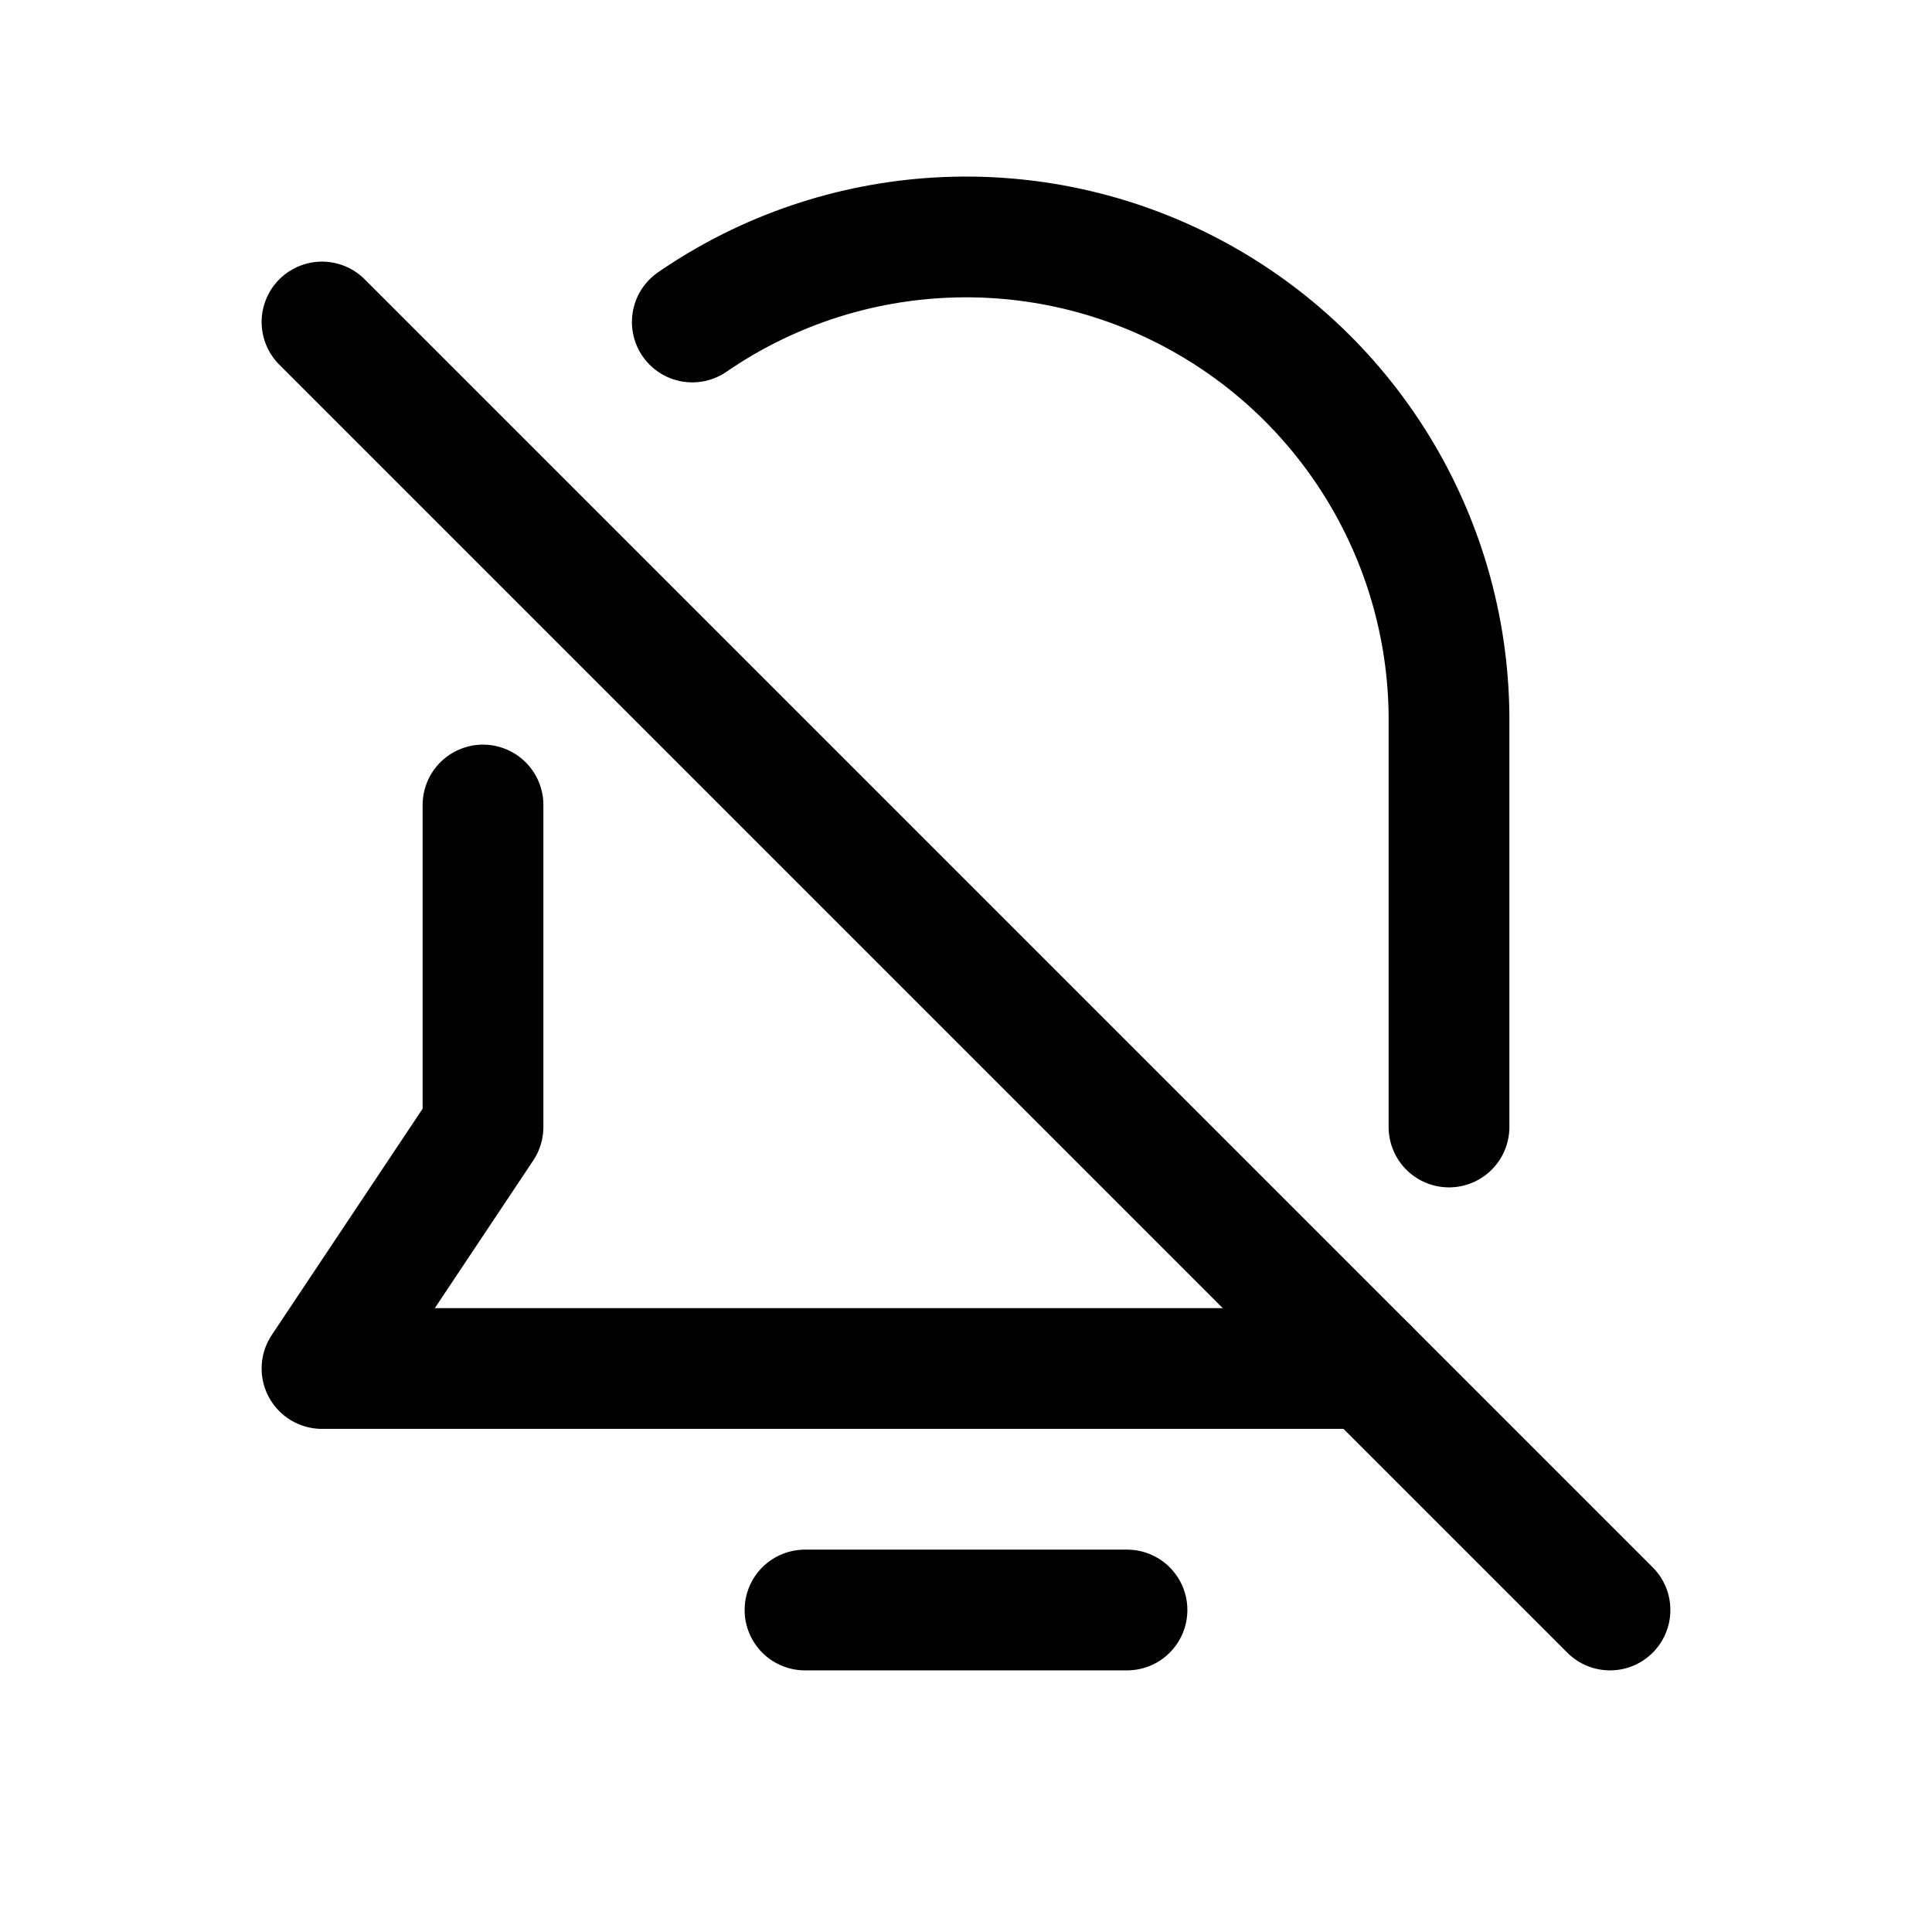
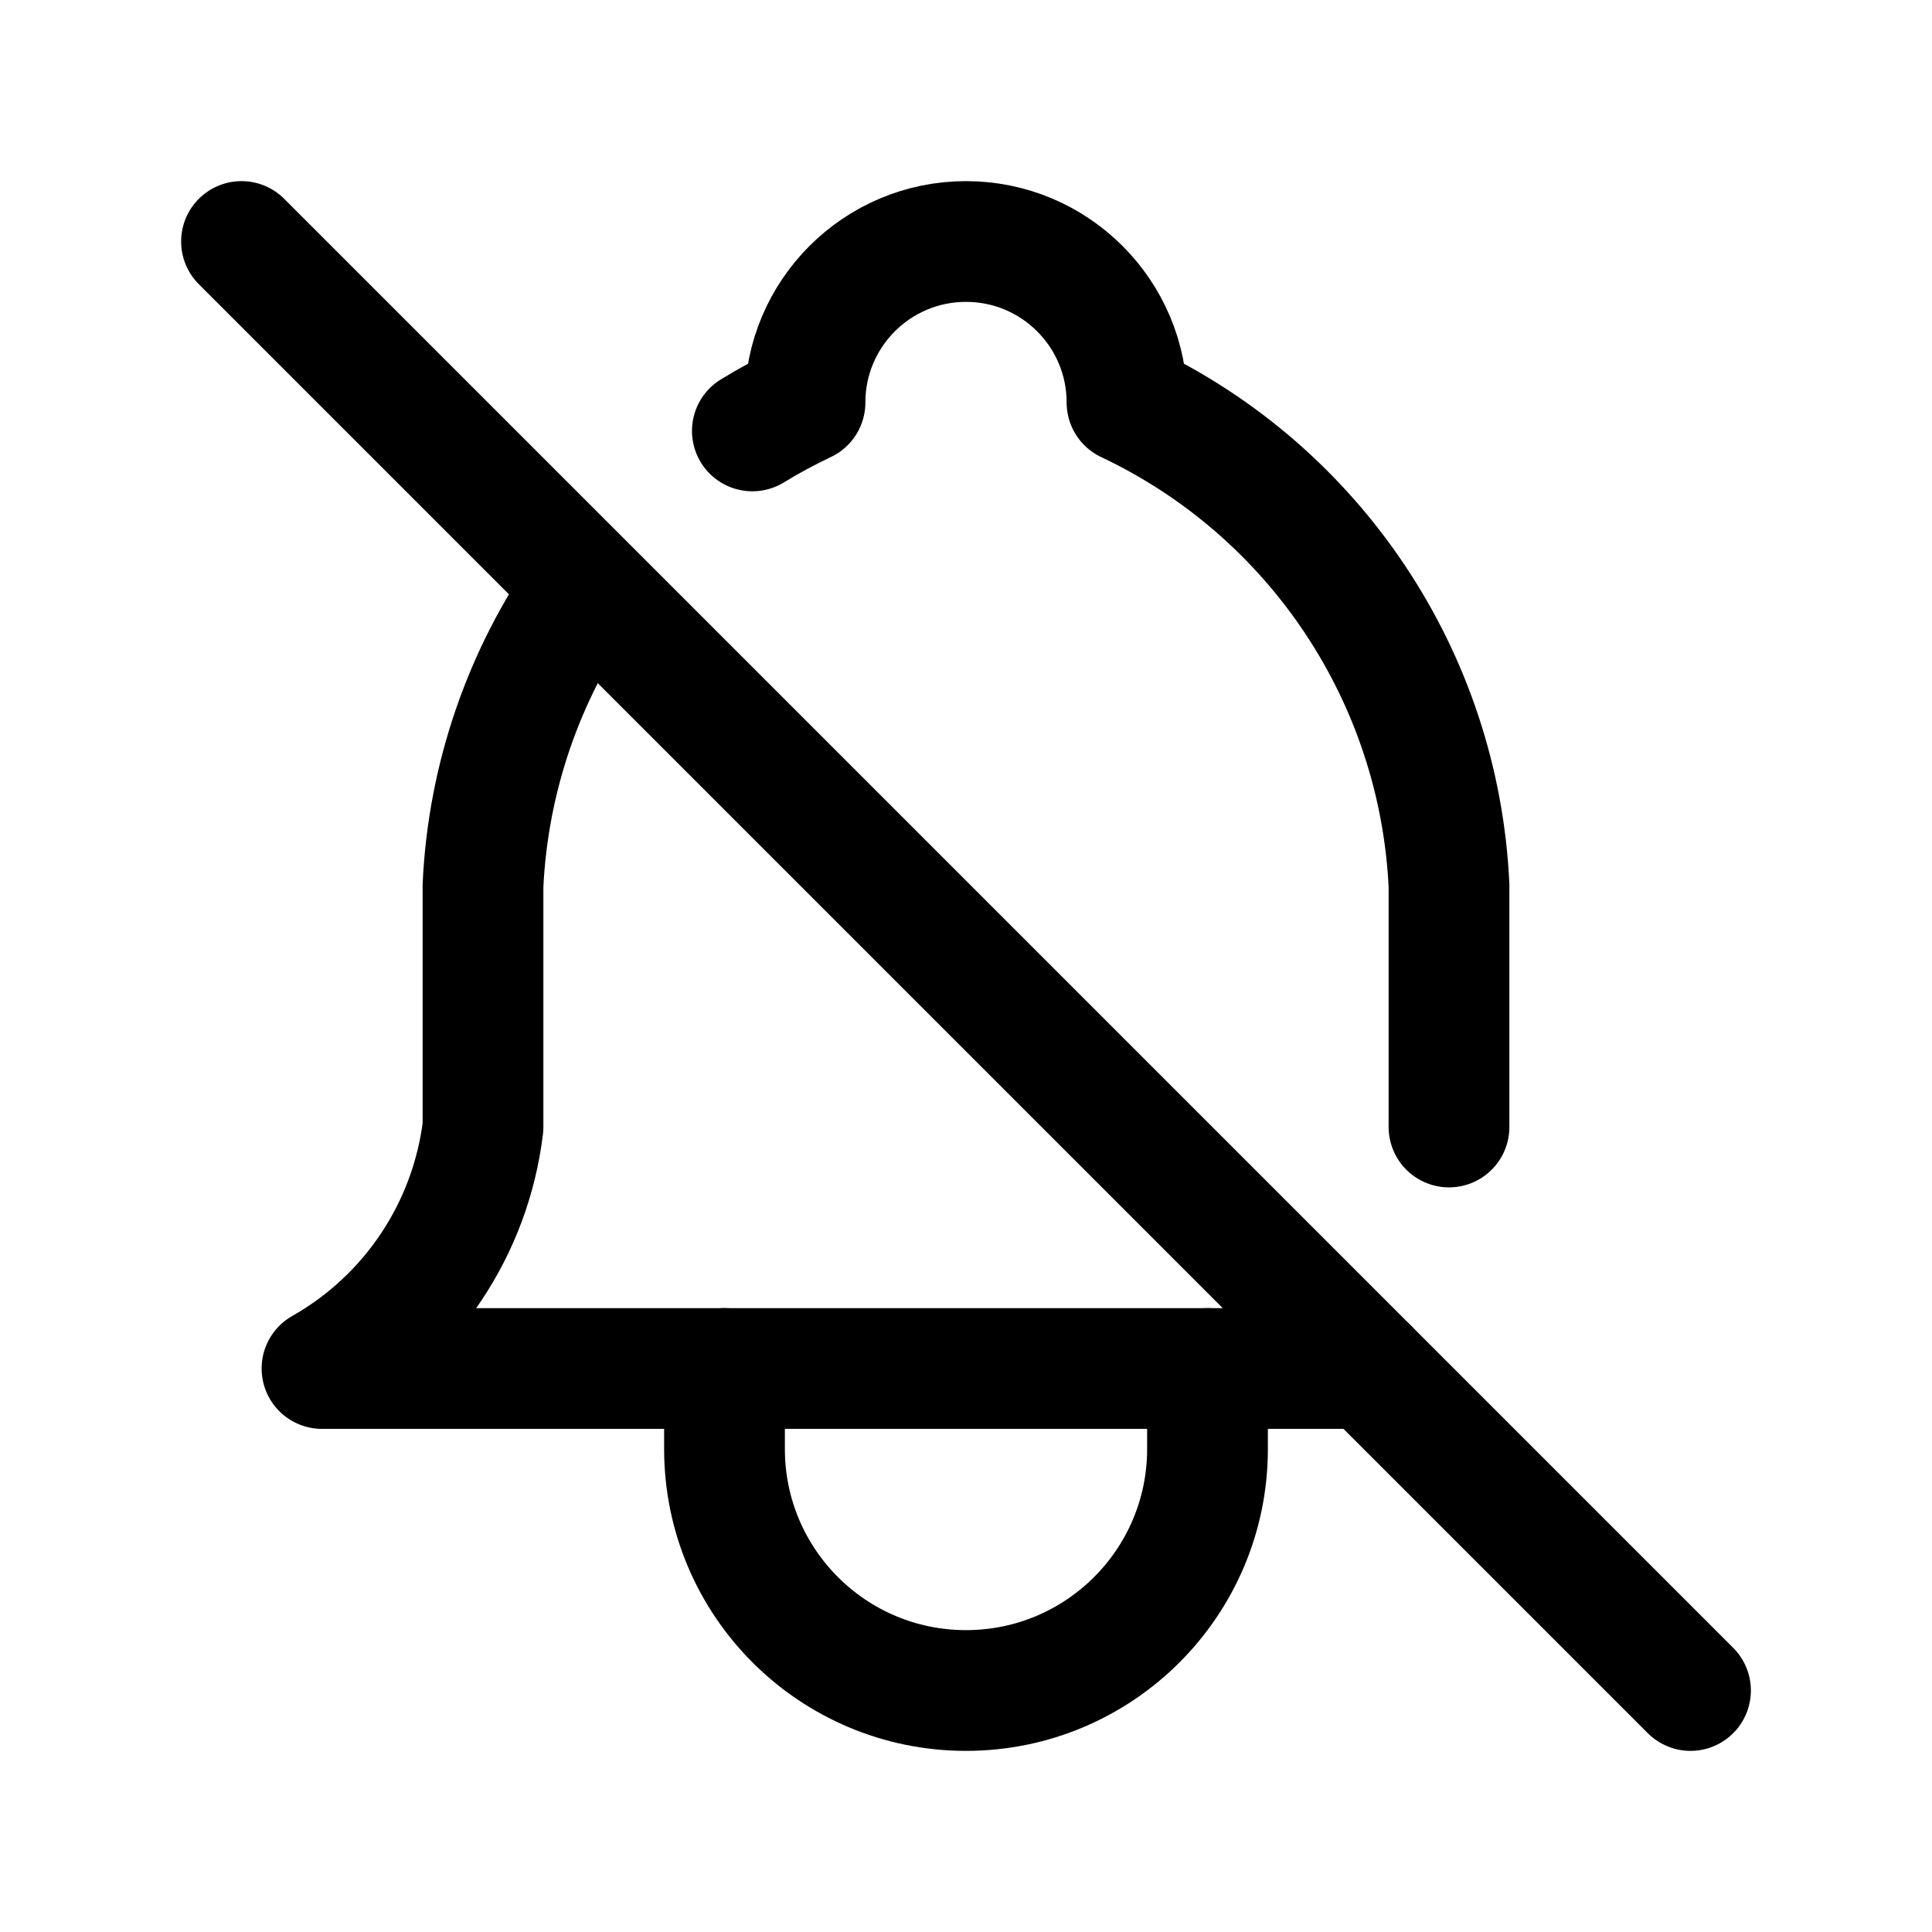
<svg xmlns="http://www.w3.org/2000/svg" width="24" height="24" viewBox="0 0 24 24" fill="none" stroke="currentColor" stroke-width="1.5" stroke-linecap="round" stroke-linejoin="round" role="img">
-   <path d="M4 4l16 16" />
-   <path d="M6 10v4l-2 3h13" />
-   <path d="M18 14V9a6 6 0 0 0-9.4-5" />
-   <path d="M10 20h4" />
+   <path d="M9.346 5.353c.21 -.129 .428 -.246 .654 -.353a2 2 0 1 1 4 0a7 7 0 0 1 4 6v3m-1 3h-13a4 4 0 0 0 2 -3v-3a6.996 6.996 0 0 1 1.273 -3.707" />
+   <path d="M9 17v1a3 3 0 0 0 6 0v-1" />
+   <path d="M3 3l18 18" />
</svg>
